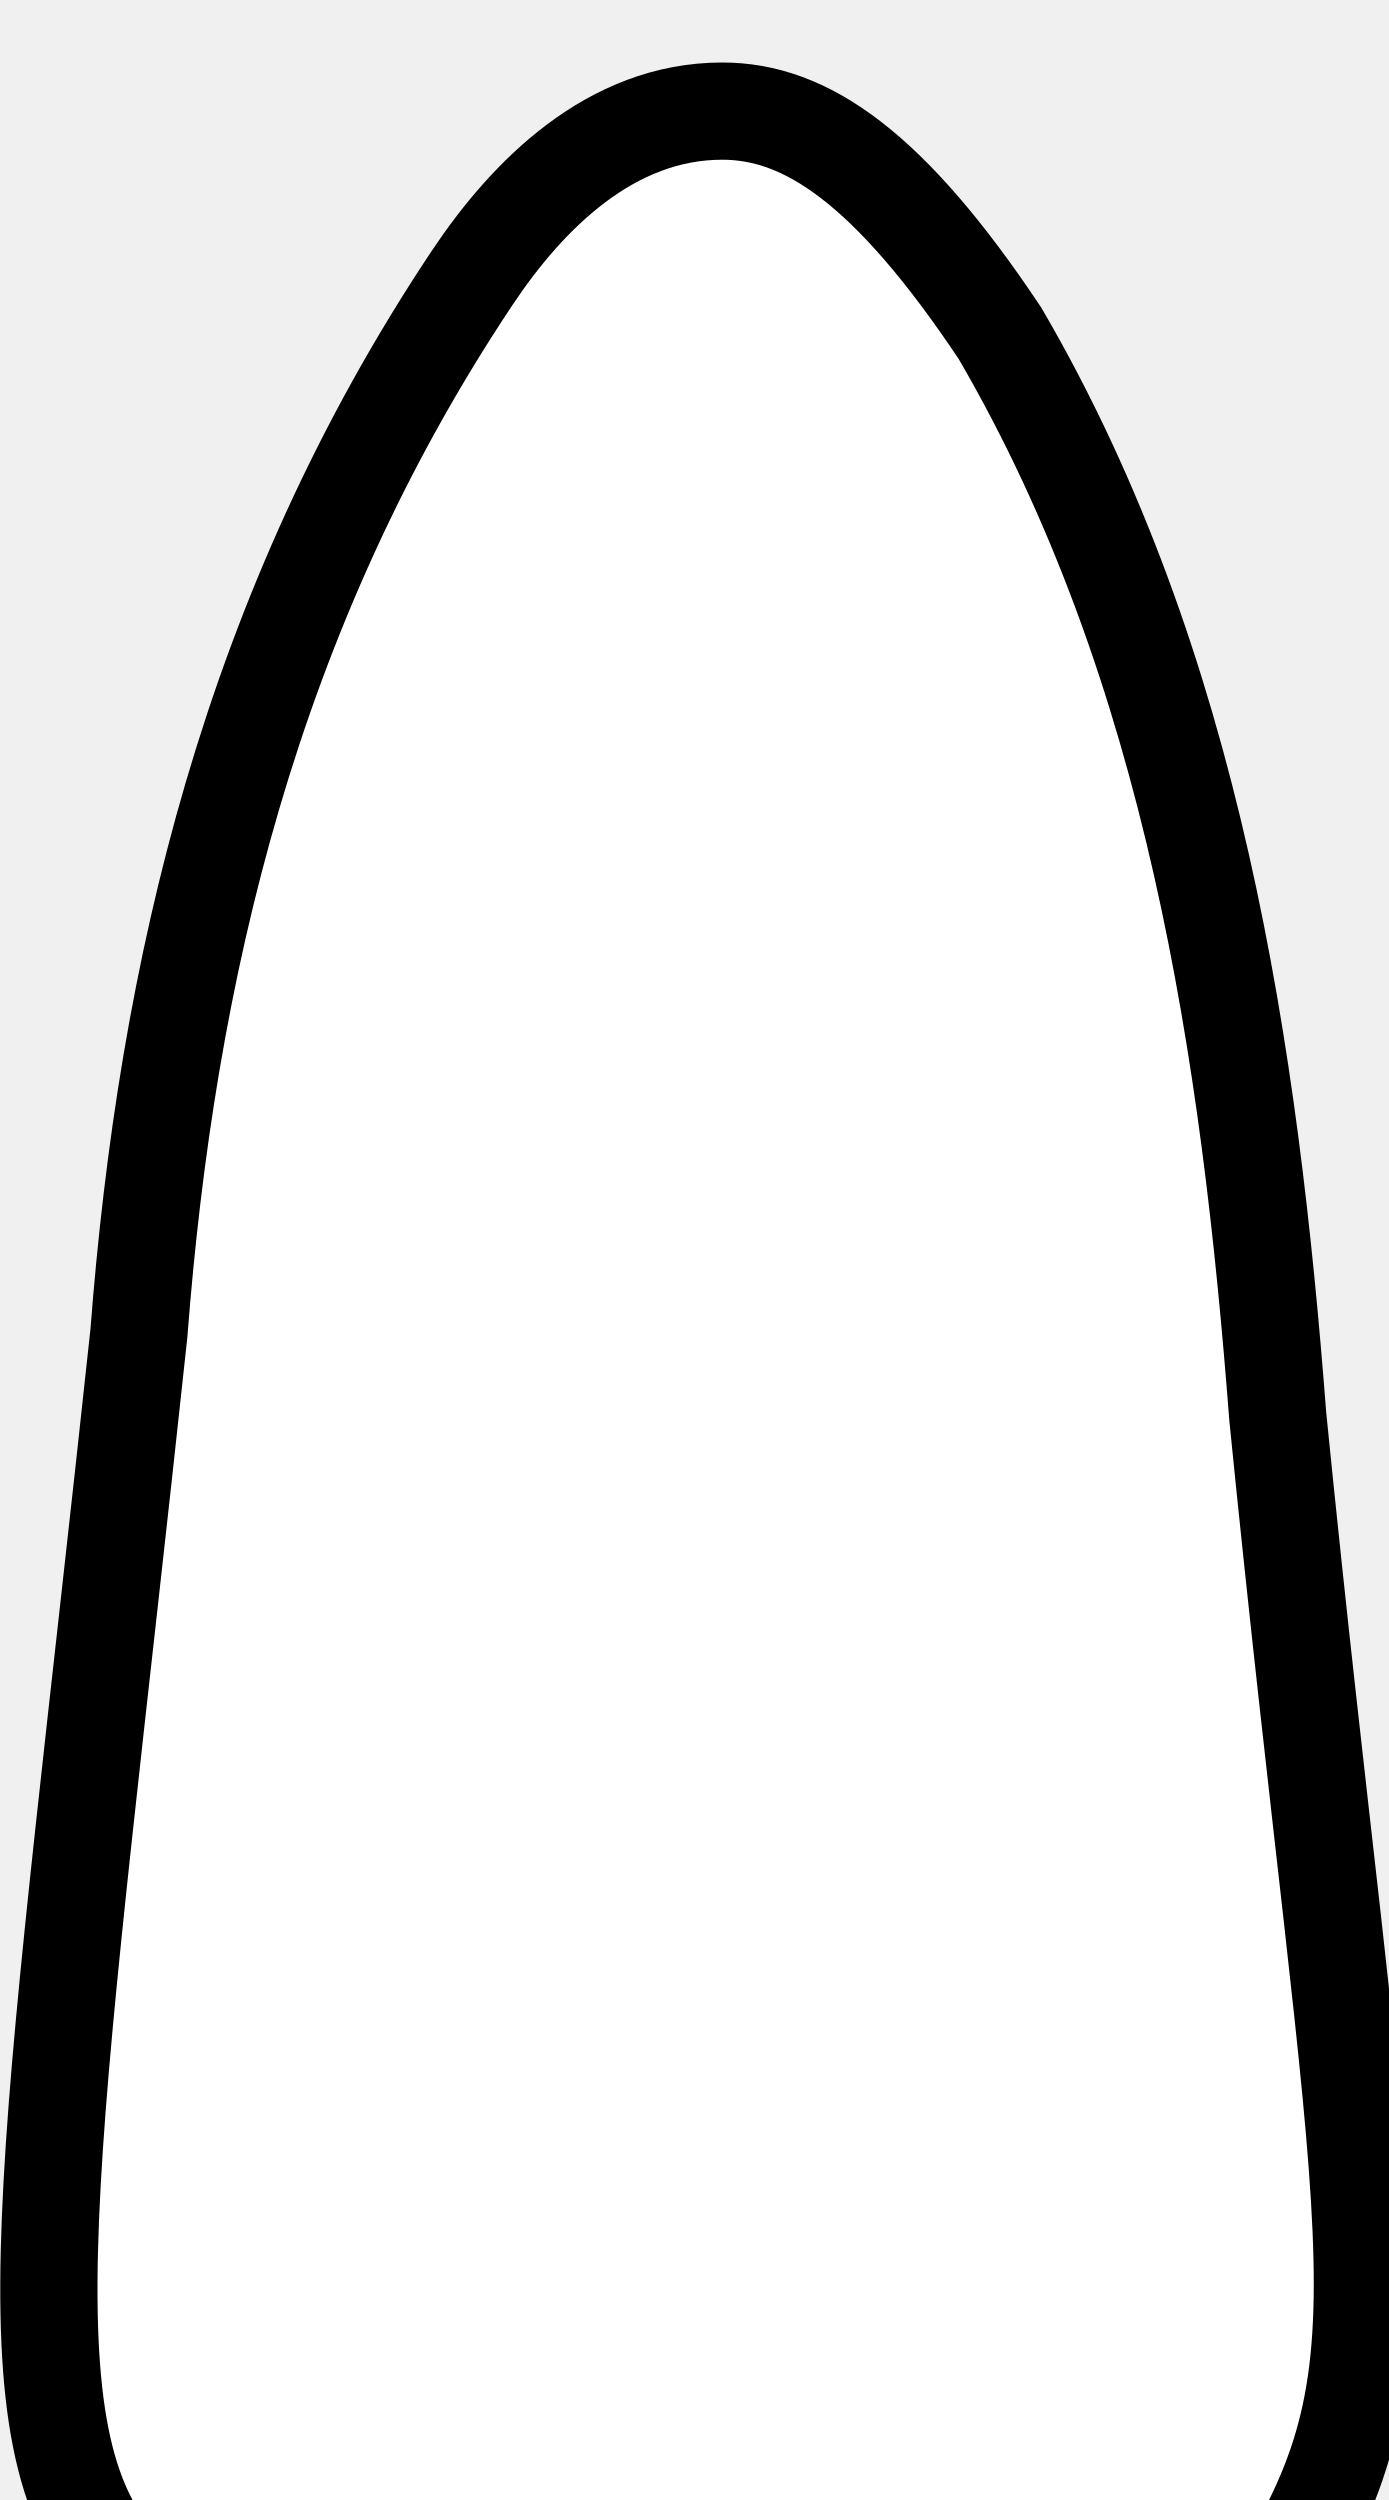
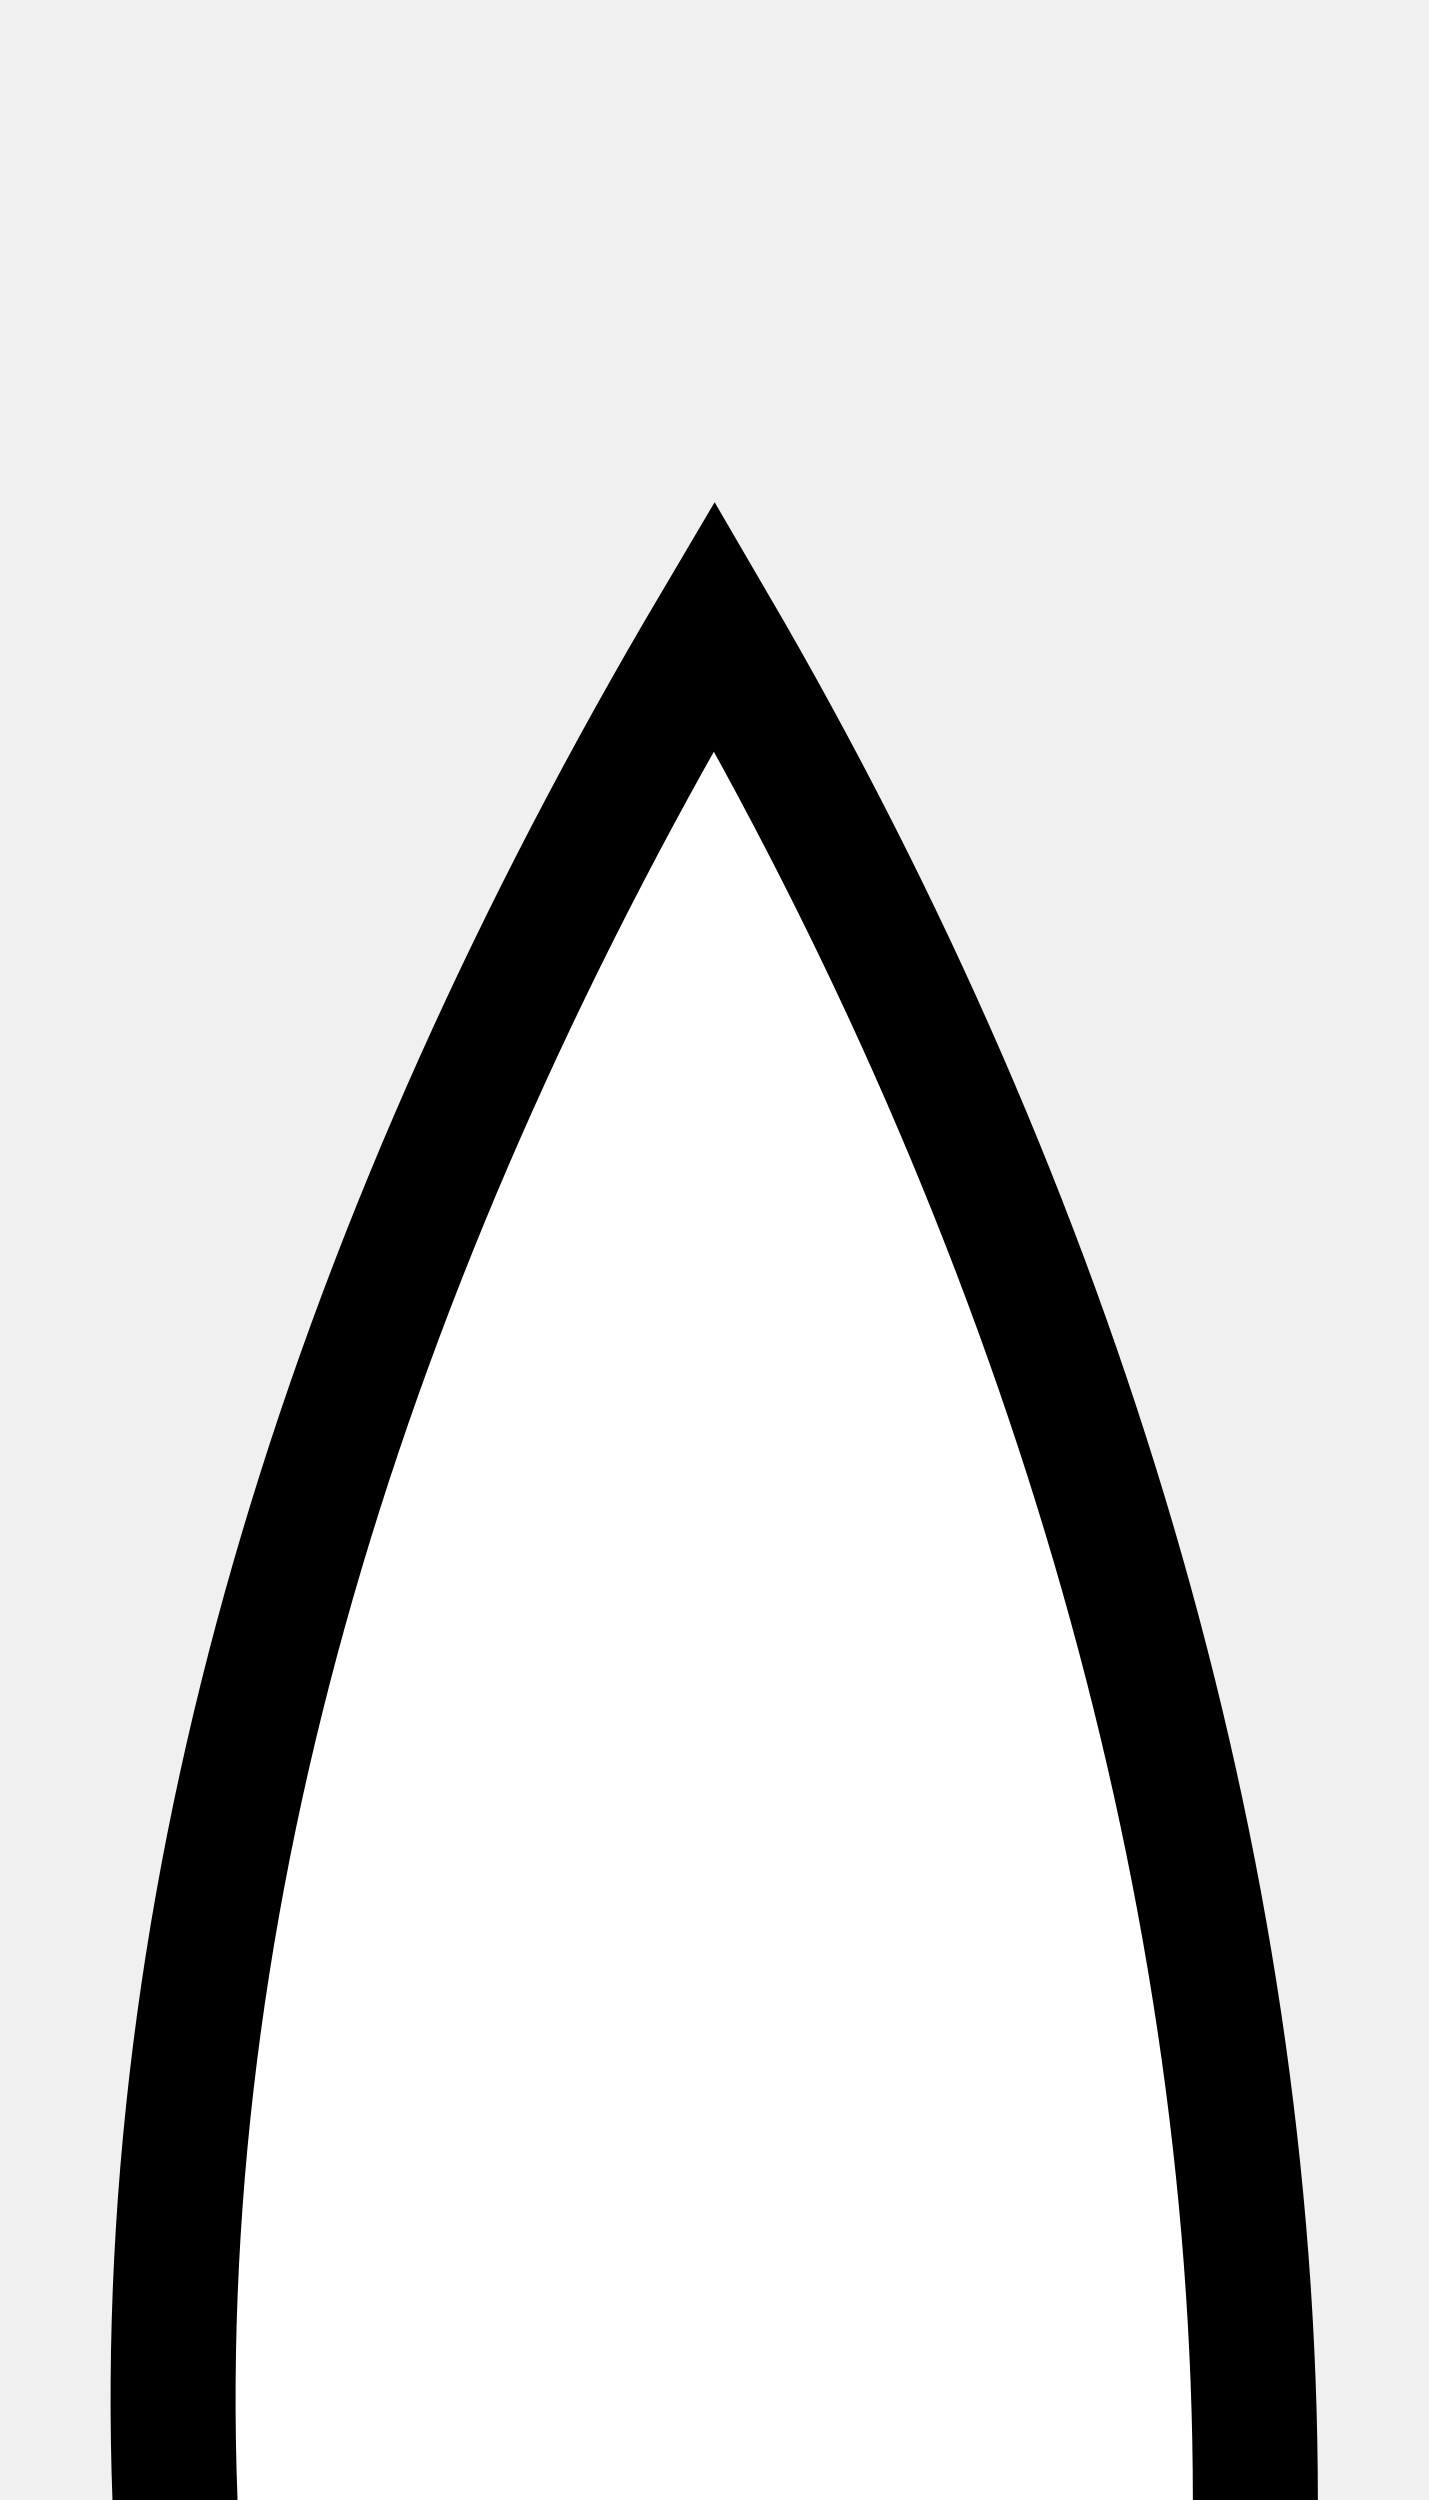
- <svg xmlns="http://www.w3.org/2000/svg" version="1.1" viewBox="-2.5 -9 5 9" fill="white" stroke="black" stroke-width="0.35">
-   <path d="M-2.1,0.2 C-2.5,-0.3,-2.3,-1.4,-2,-4.2 C-1.9,-5.5,-1.6,-6.8,-0.8,-8 c0.2,-0.3,0.5,-0.6,0.9,-0.6 c0.3,0,0.6,0.2,1,0.8 c0.7,1.2,0.9,2.6,1,3.9 c0.3,3,0.5,3.4,0,4.2 c-0.4,0.7,-1.126,1.2,-2.2,1.2 S-1.7,0.9,-2.1,0.2 z" />
+ <svg xmlns="http://www.w3.org/2000/svg" version="1.1" viewBox="-2 -7 4 7" fill="white" stroke="black" stroke-width="0.35">
+   <path d="M1.515,0.02 c0,0.594,-0.677,1.075,-1.512,1.075 S-1.51,0.614,-1.51,0 C-1.578,-1.785,-0.996,-3.562,0,-5.248 C0.965,-3.593,1.515,-1.785,1.515,0 z" />
</svg>
